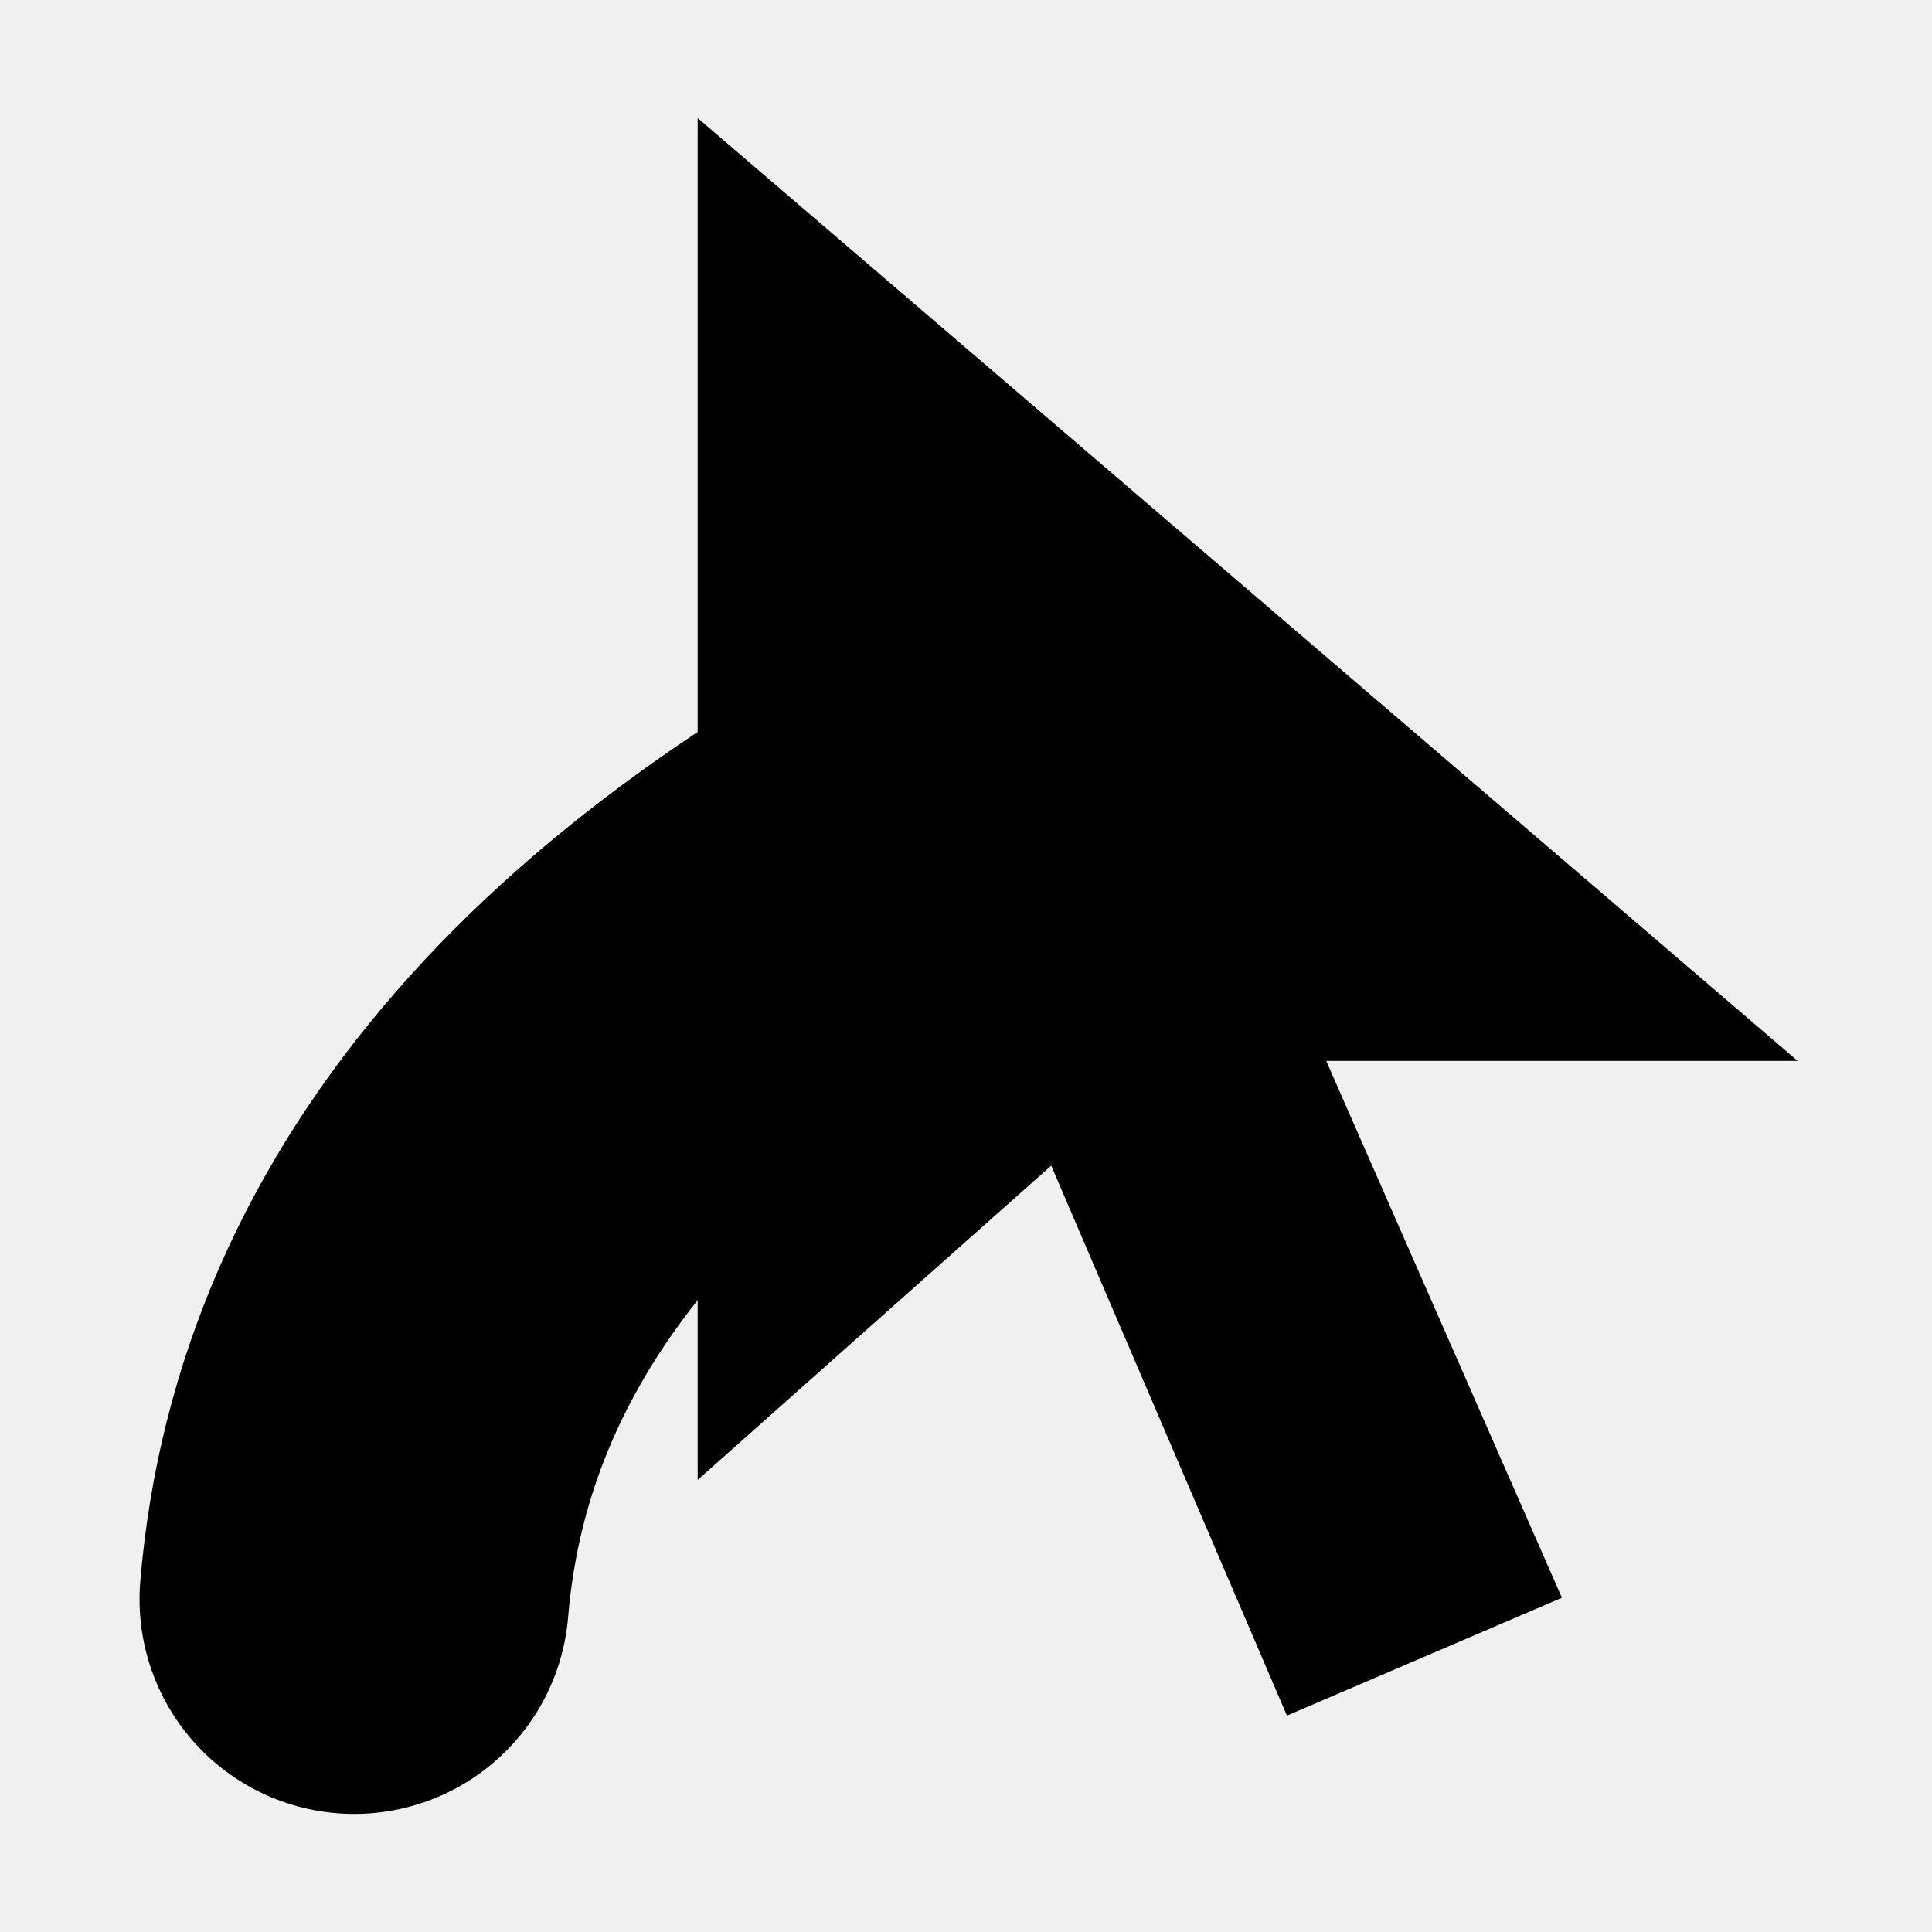
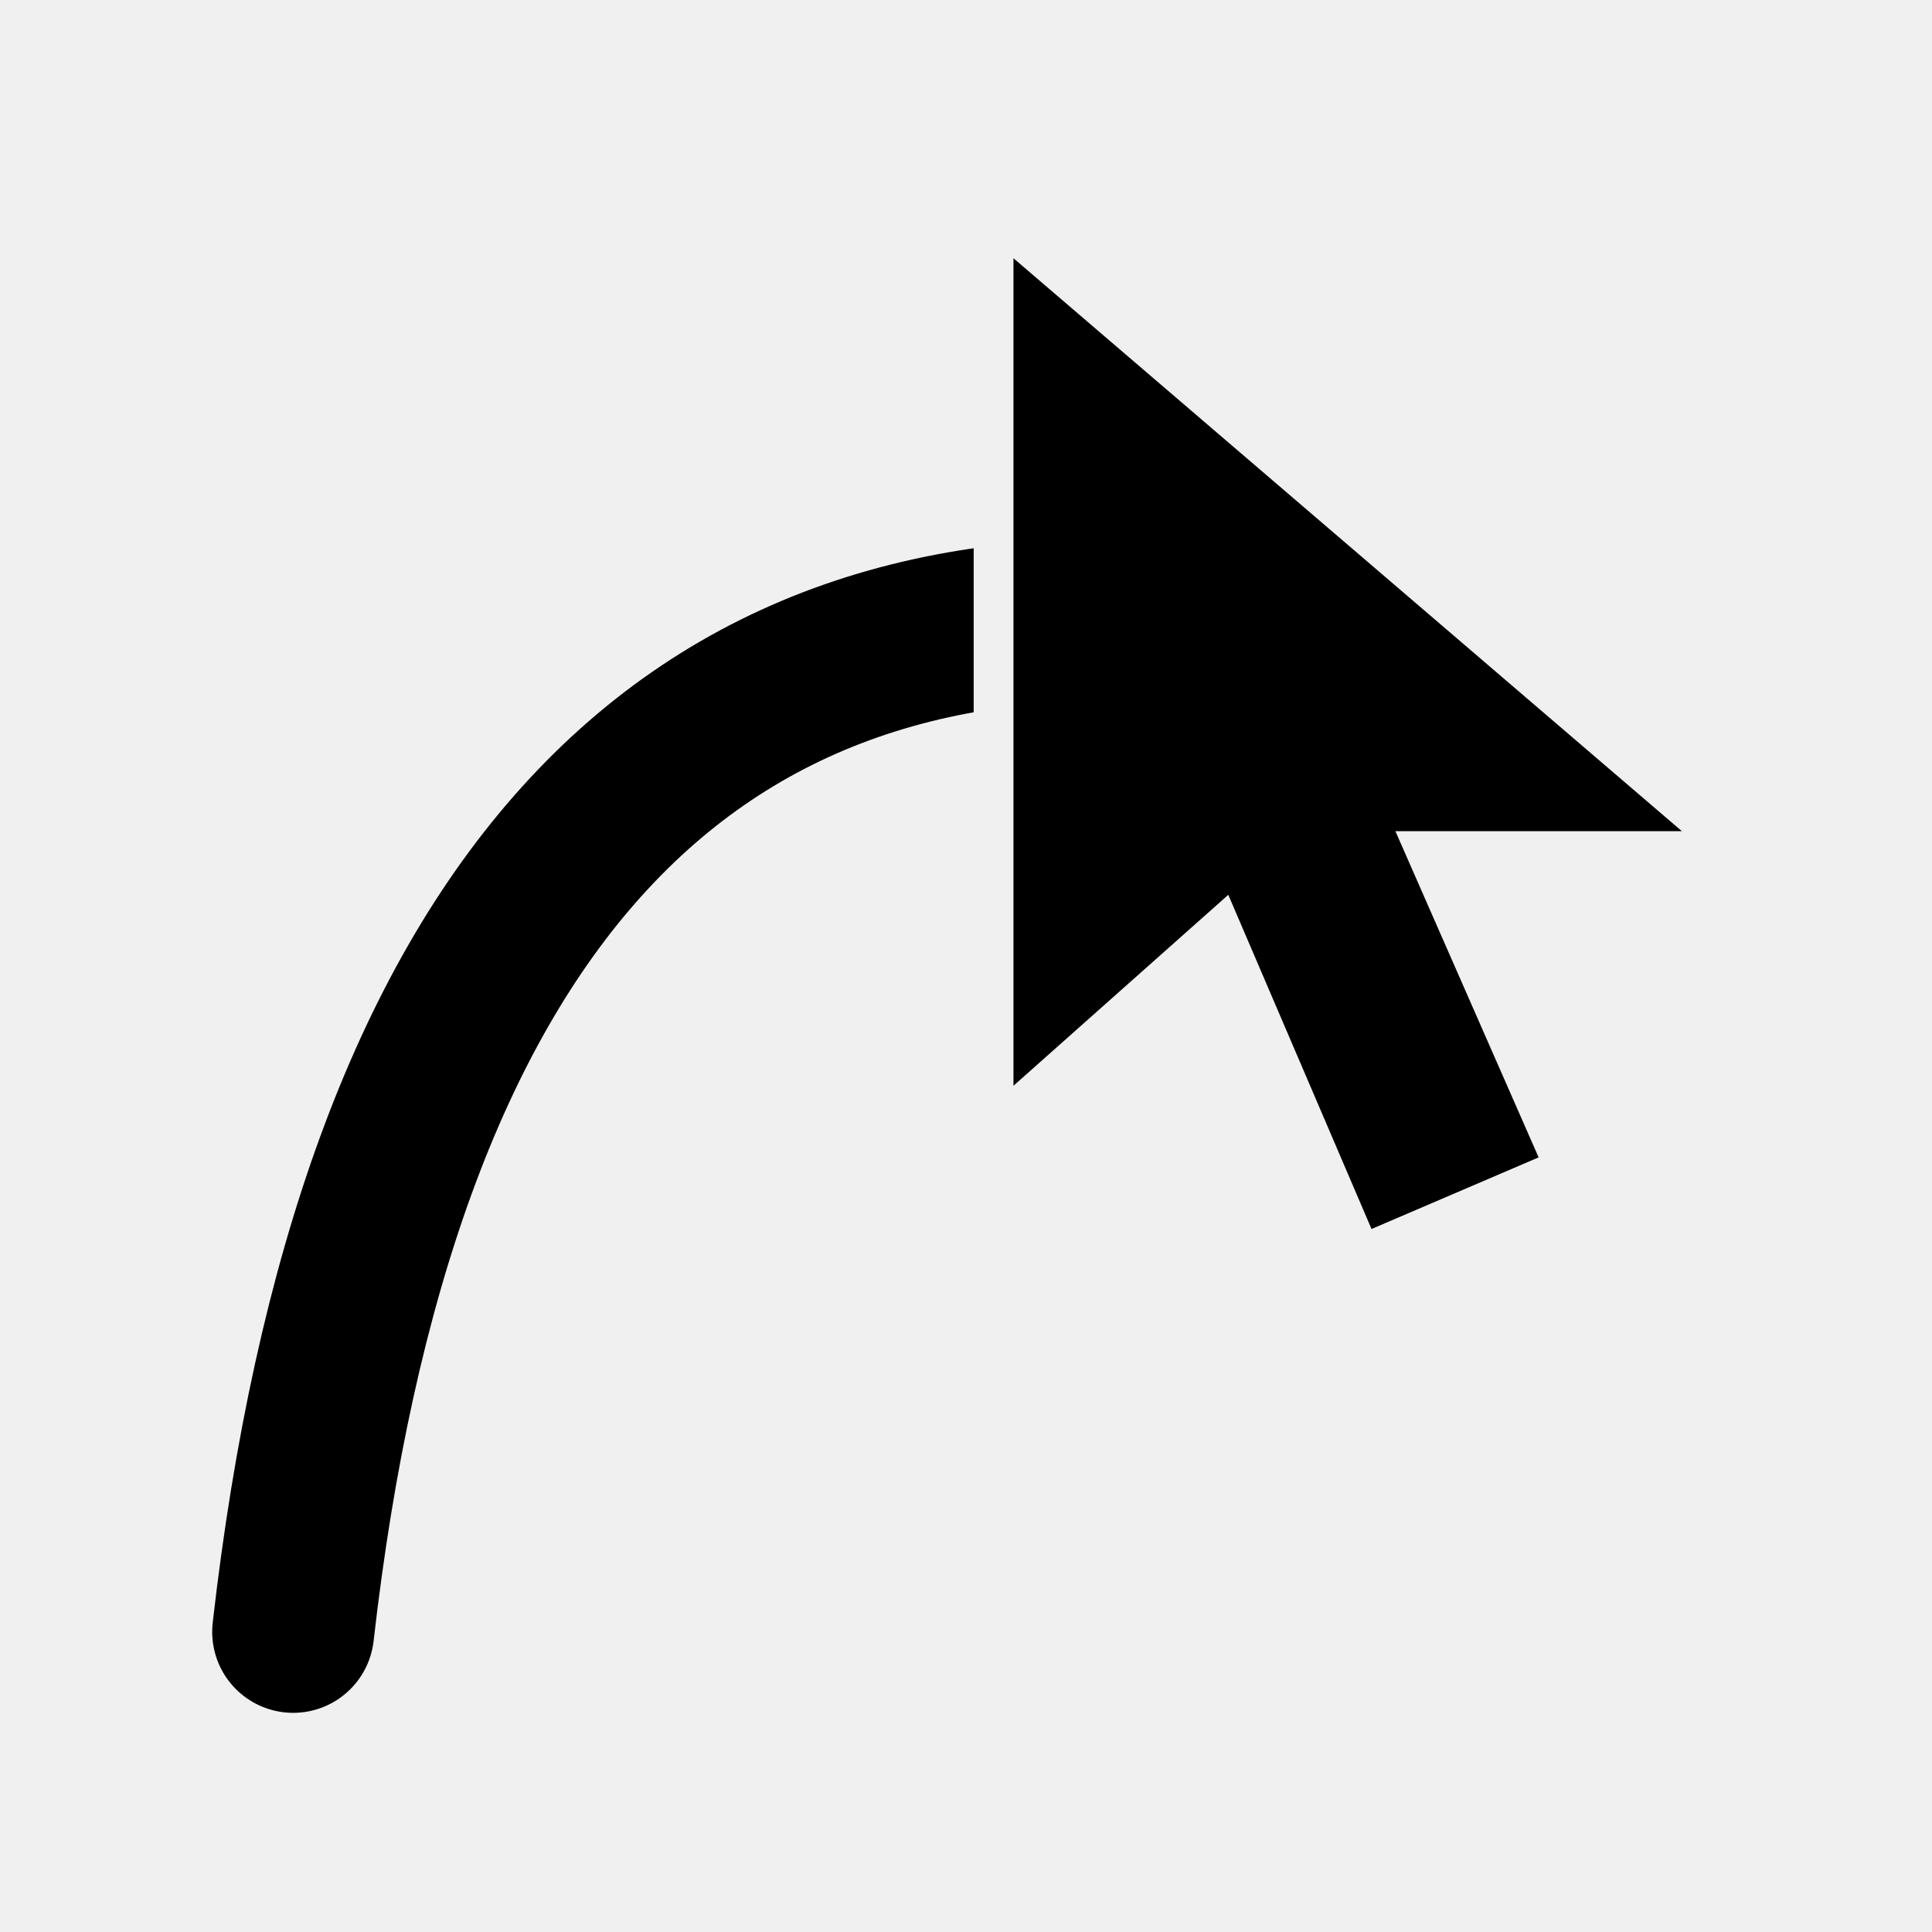
- <svg xmlns="http://www.w3.org/2000/svg" viewBox="0 0 180 180" width="180" height="180">
+ <svg xmlns="http://www.w3.org/2000/svg" viewBox="173 157.5 692 692" width="692" height="692">
+   <defs>
+     <mask id="cursor-keyline" maskUnits="userSpaceOnUse" x="0" y="0" width="1024" height="1024">
+       <rect width="1024" height="1024" fill="white" />
+       <g transform="translate(536,250) scale(2.85)">
+         <path d="M0 0 L0 104 L27 80 L45 122 L66 113 L48 72 L84 72 Z" fill="black" stroke="black" stroke-width="10" stroke-linejoin="round" />
+       </g>
+     </mask>
+   </defs>
  <g color="black" fill="currentColor">
-     <path d="M33 149 Q37 101 101 71" fill="none" stroke="currentColor" stroke-width="40" stroke-linecap="round" />
-     <path d="M0 0 L0 104 L27 80 L45 122 L66 113 L48 72 L84 72 Z" transform="translate(65,11) scale(1.22)" />
+     <path d="M278 742 Q322 356 604 381" fill="none" stroke="currentColor" stroke-width="58" stroke-linecap="round" mask="url(#cursor-keyline)" />
+     <g transform="translate(536,250) scale(2.85)">
+       <path d="M0 0 L0 104 L27 80 L45 122 L66 113 L48 72 L84 72 Z" />
+     </g>
  </g>
</svg>
